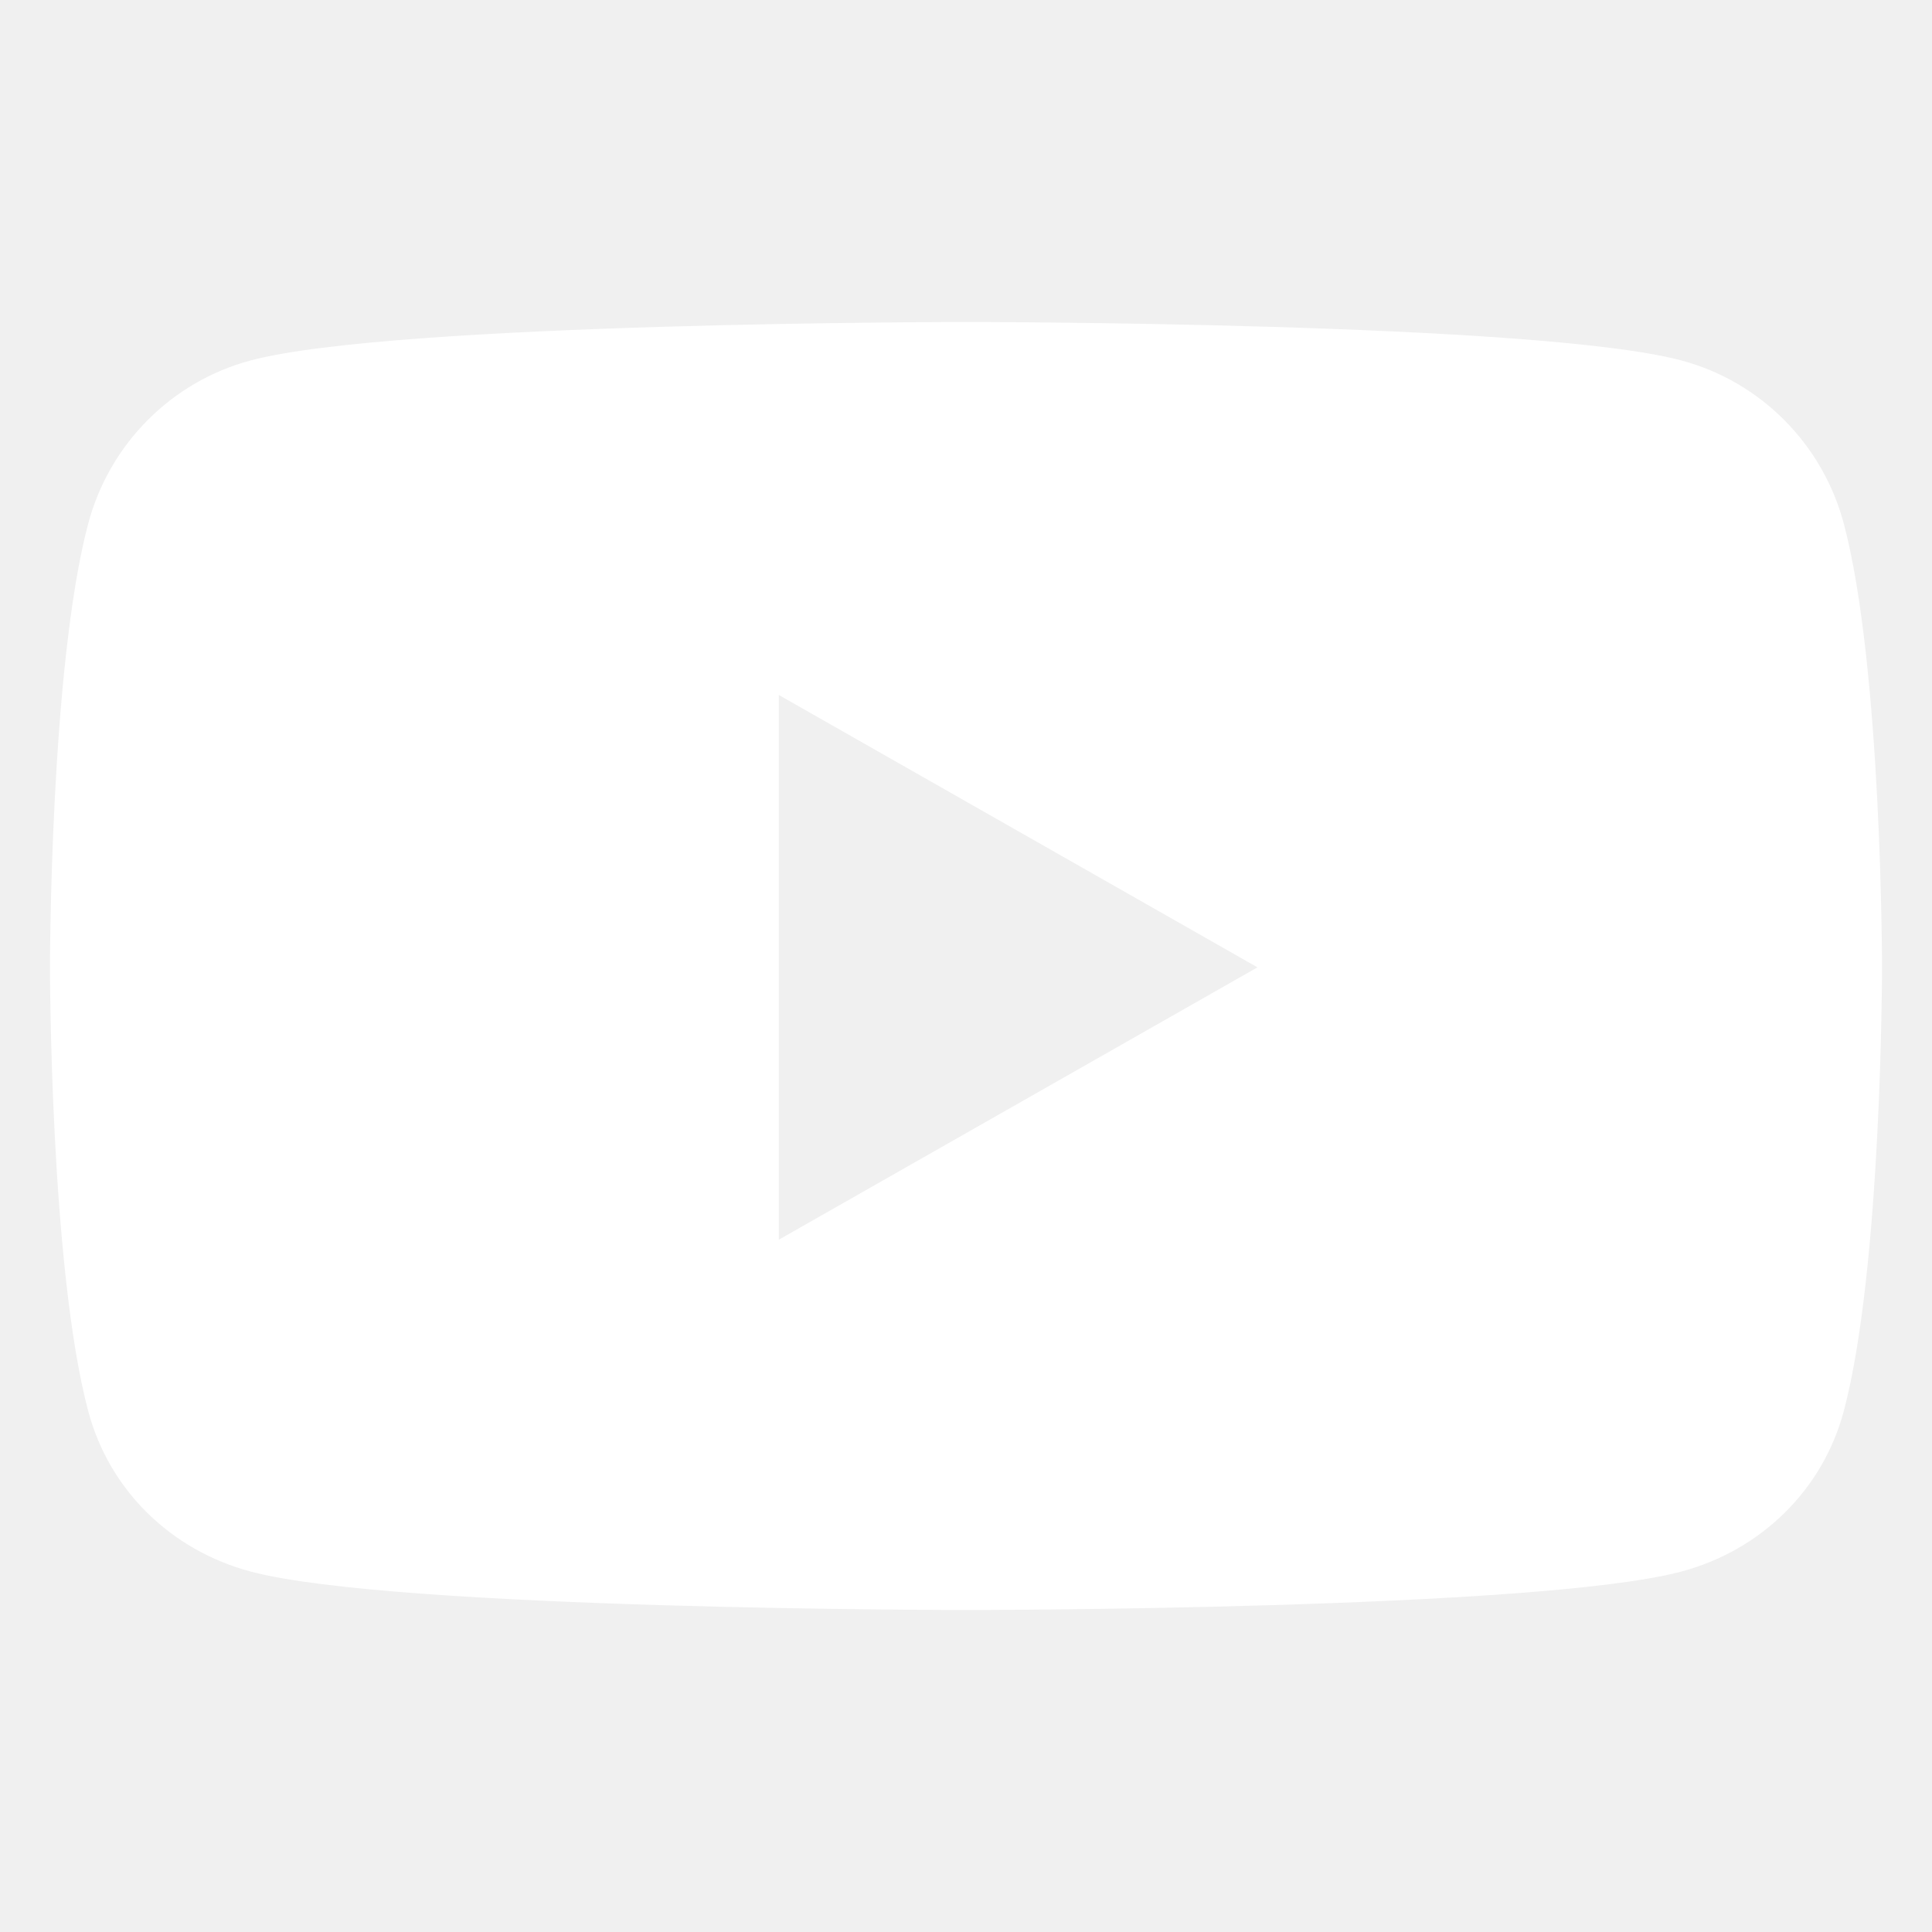
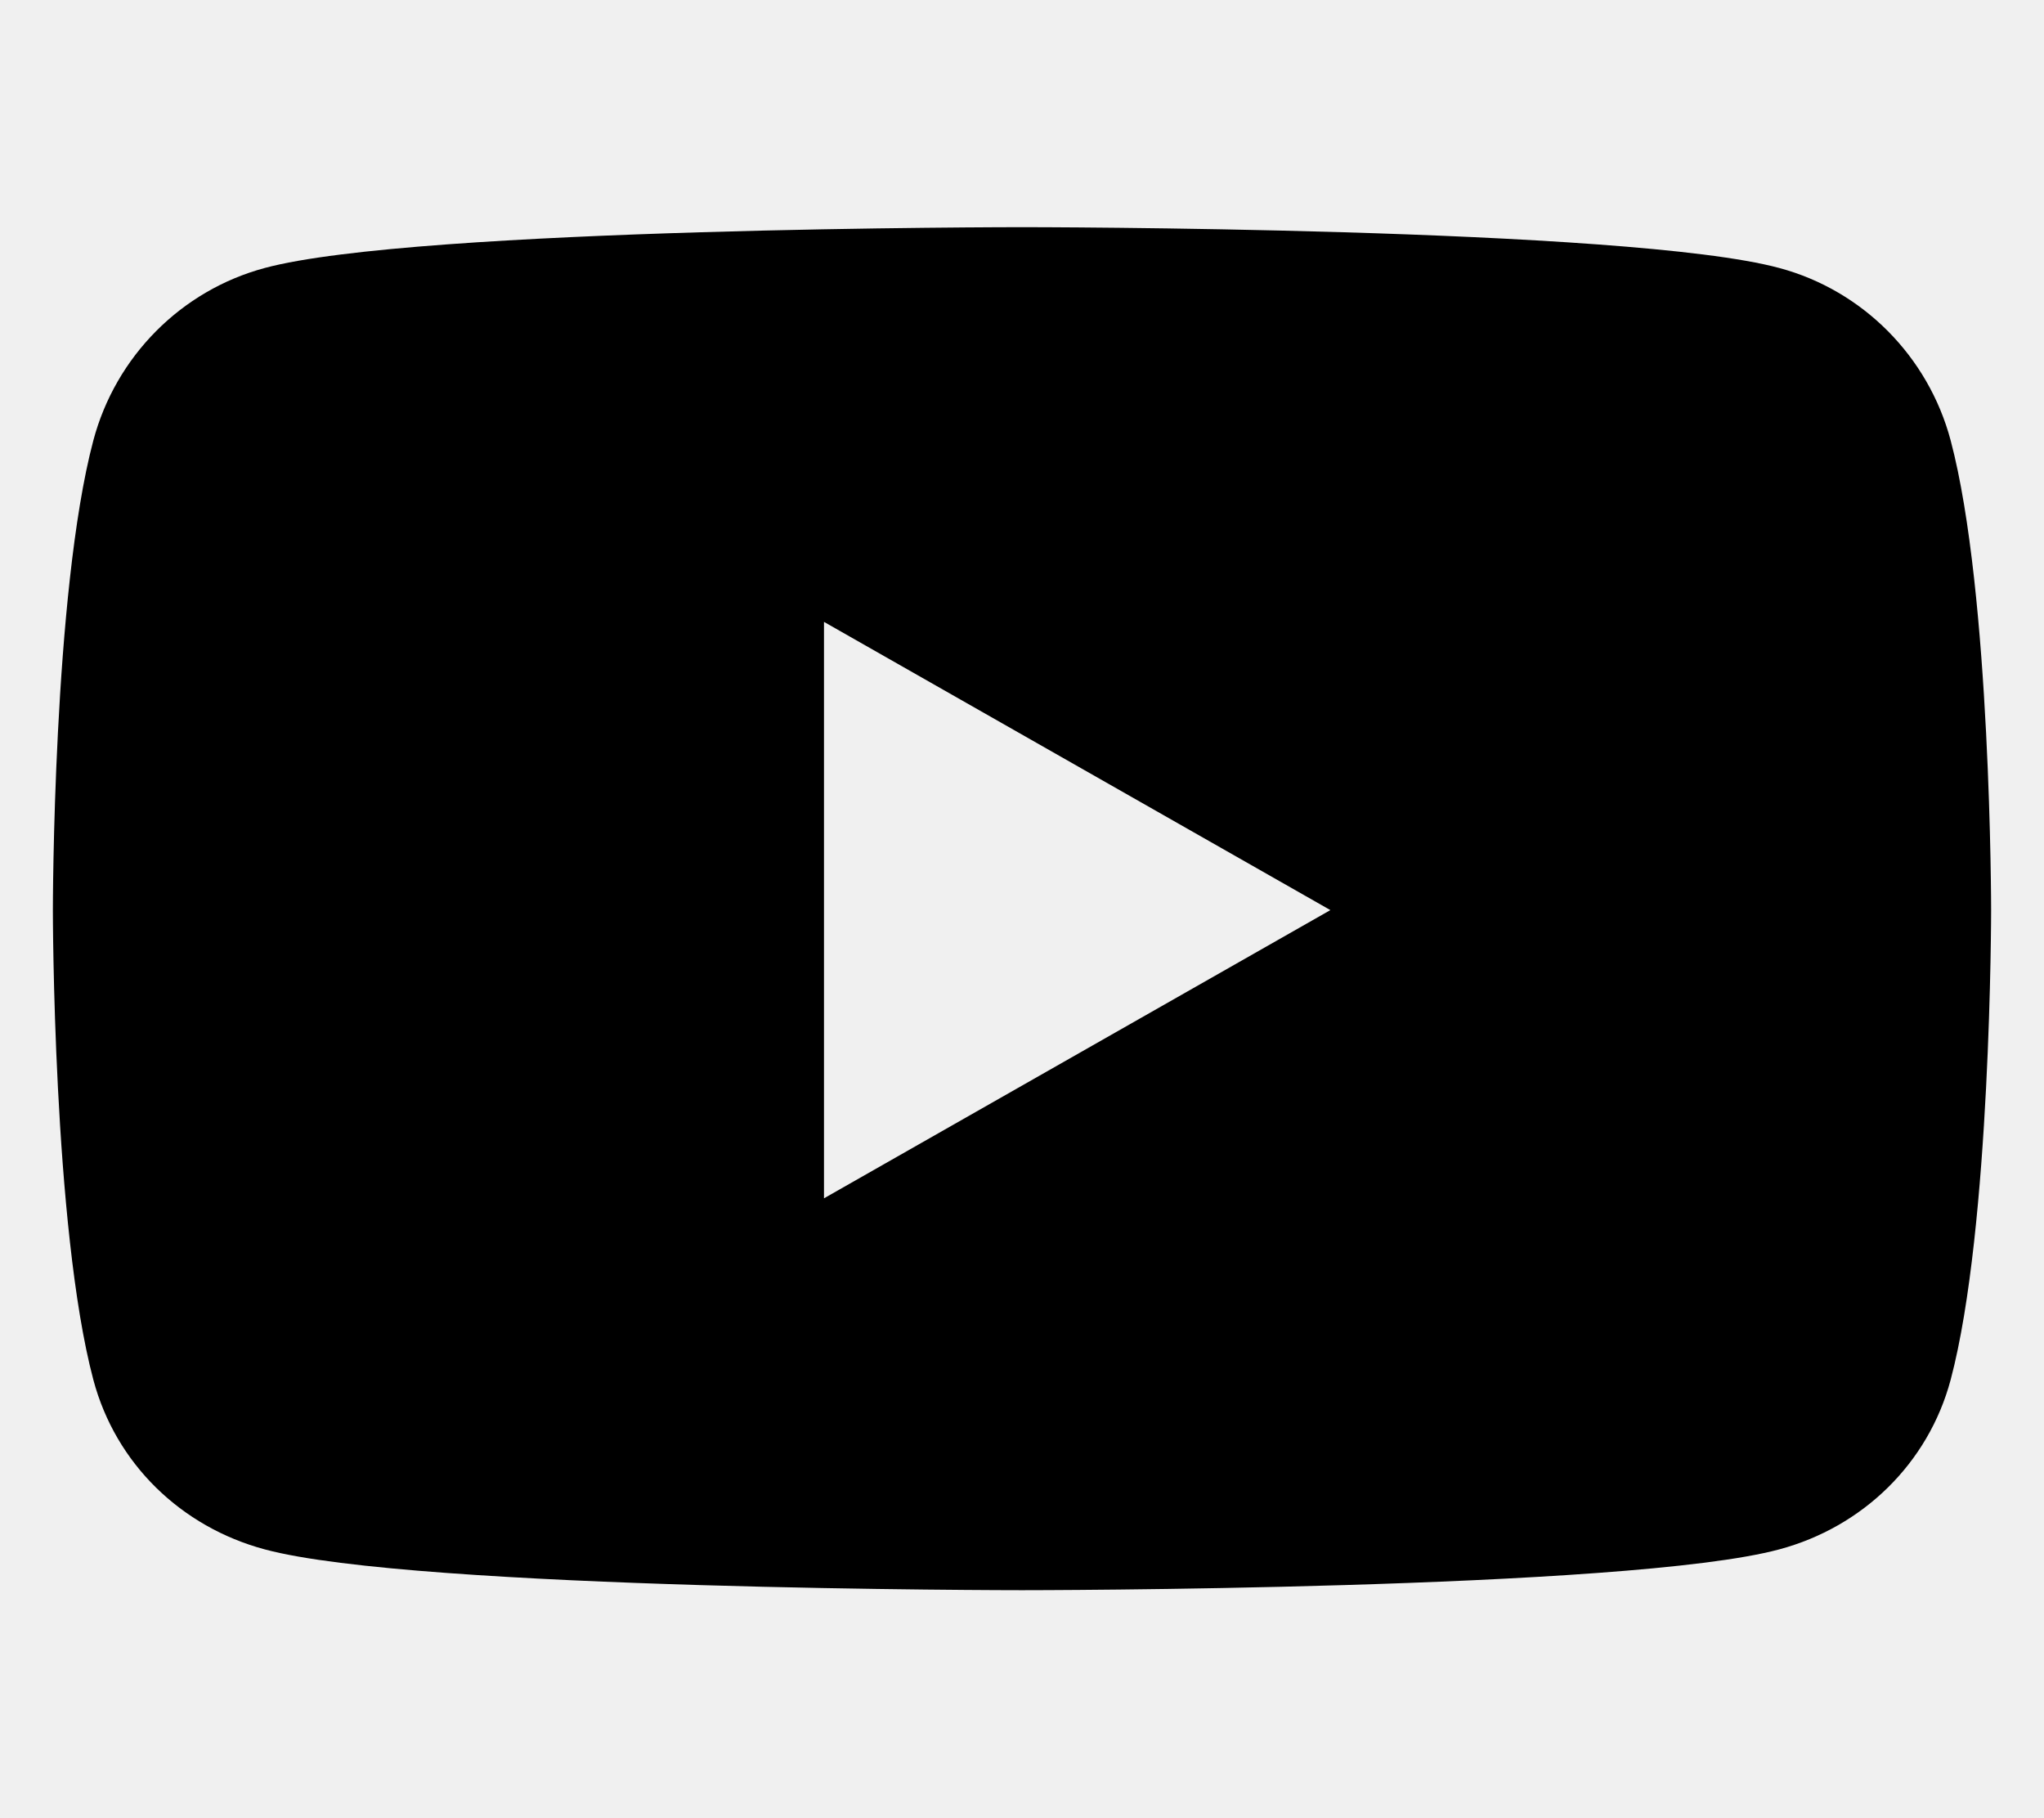
- <svg xmlns="http://www.w3.org/2000/svg" width="15px" height="15px" fill="#fff" viewBox="0 0 576 512">
+ <svg xmlns="http://www.w3.org/2000/svg" viewBox="0 0 576 512">
  <path d="M549.7 124.1c-6.3-23.7-24.8-42.3-48.3-48.6C458.8 64 288 64 288 64S117.2 64 74.6 75.5c-23.5 6.3-42 24.9-48.3 48.6-11.4 42.9-11.4 132.3-11.4 132.3s0 89.4 11.4 132.3c6.3 23.7 24.8 41.5 48.3 47.8C117.2 448 288 448 288 448s170.8 0 213.4-11.5c23.5-6.3 42-24.2 48.3-47.8 11.4-42.9 11.4-132.3 11.4-132.3s0-89.4-11.4-132.3zm-317.5 213.5V175.2l142.7 81.2-142.7 81.2z" />
</svg>
